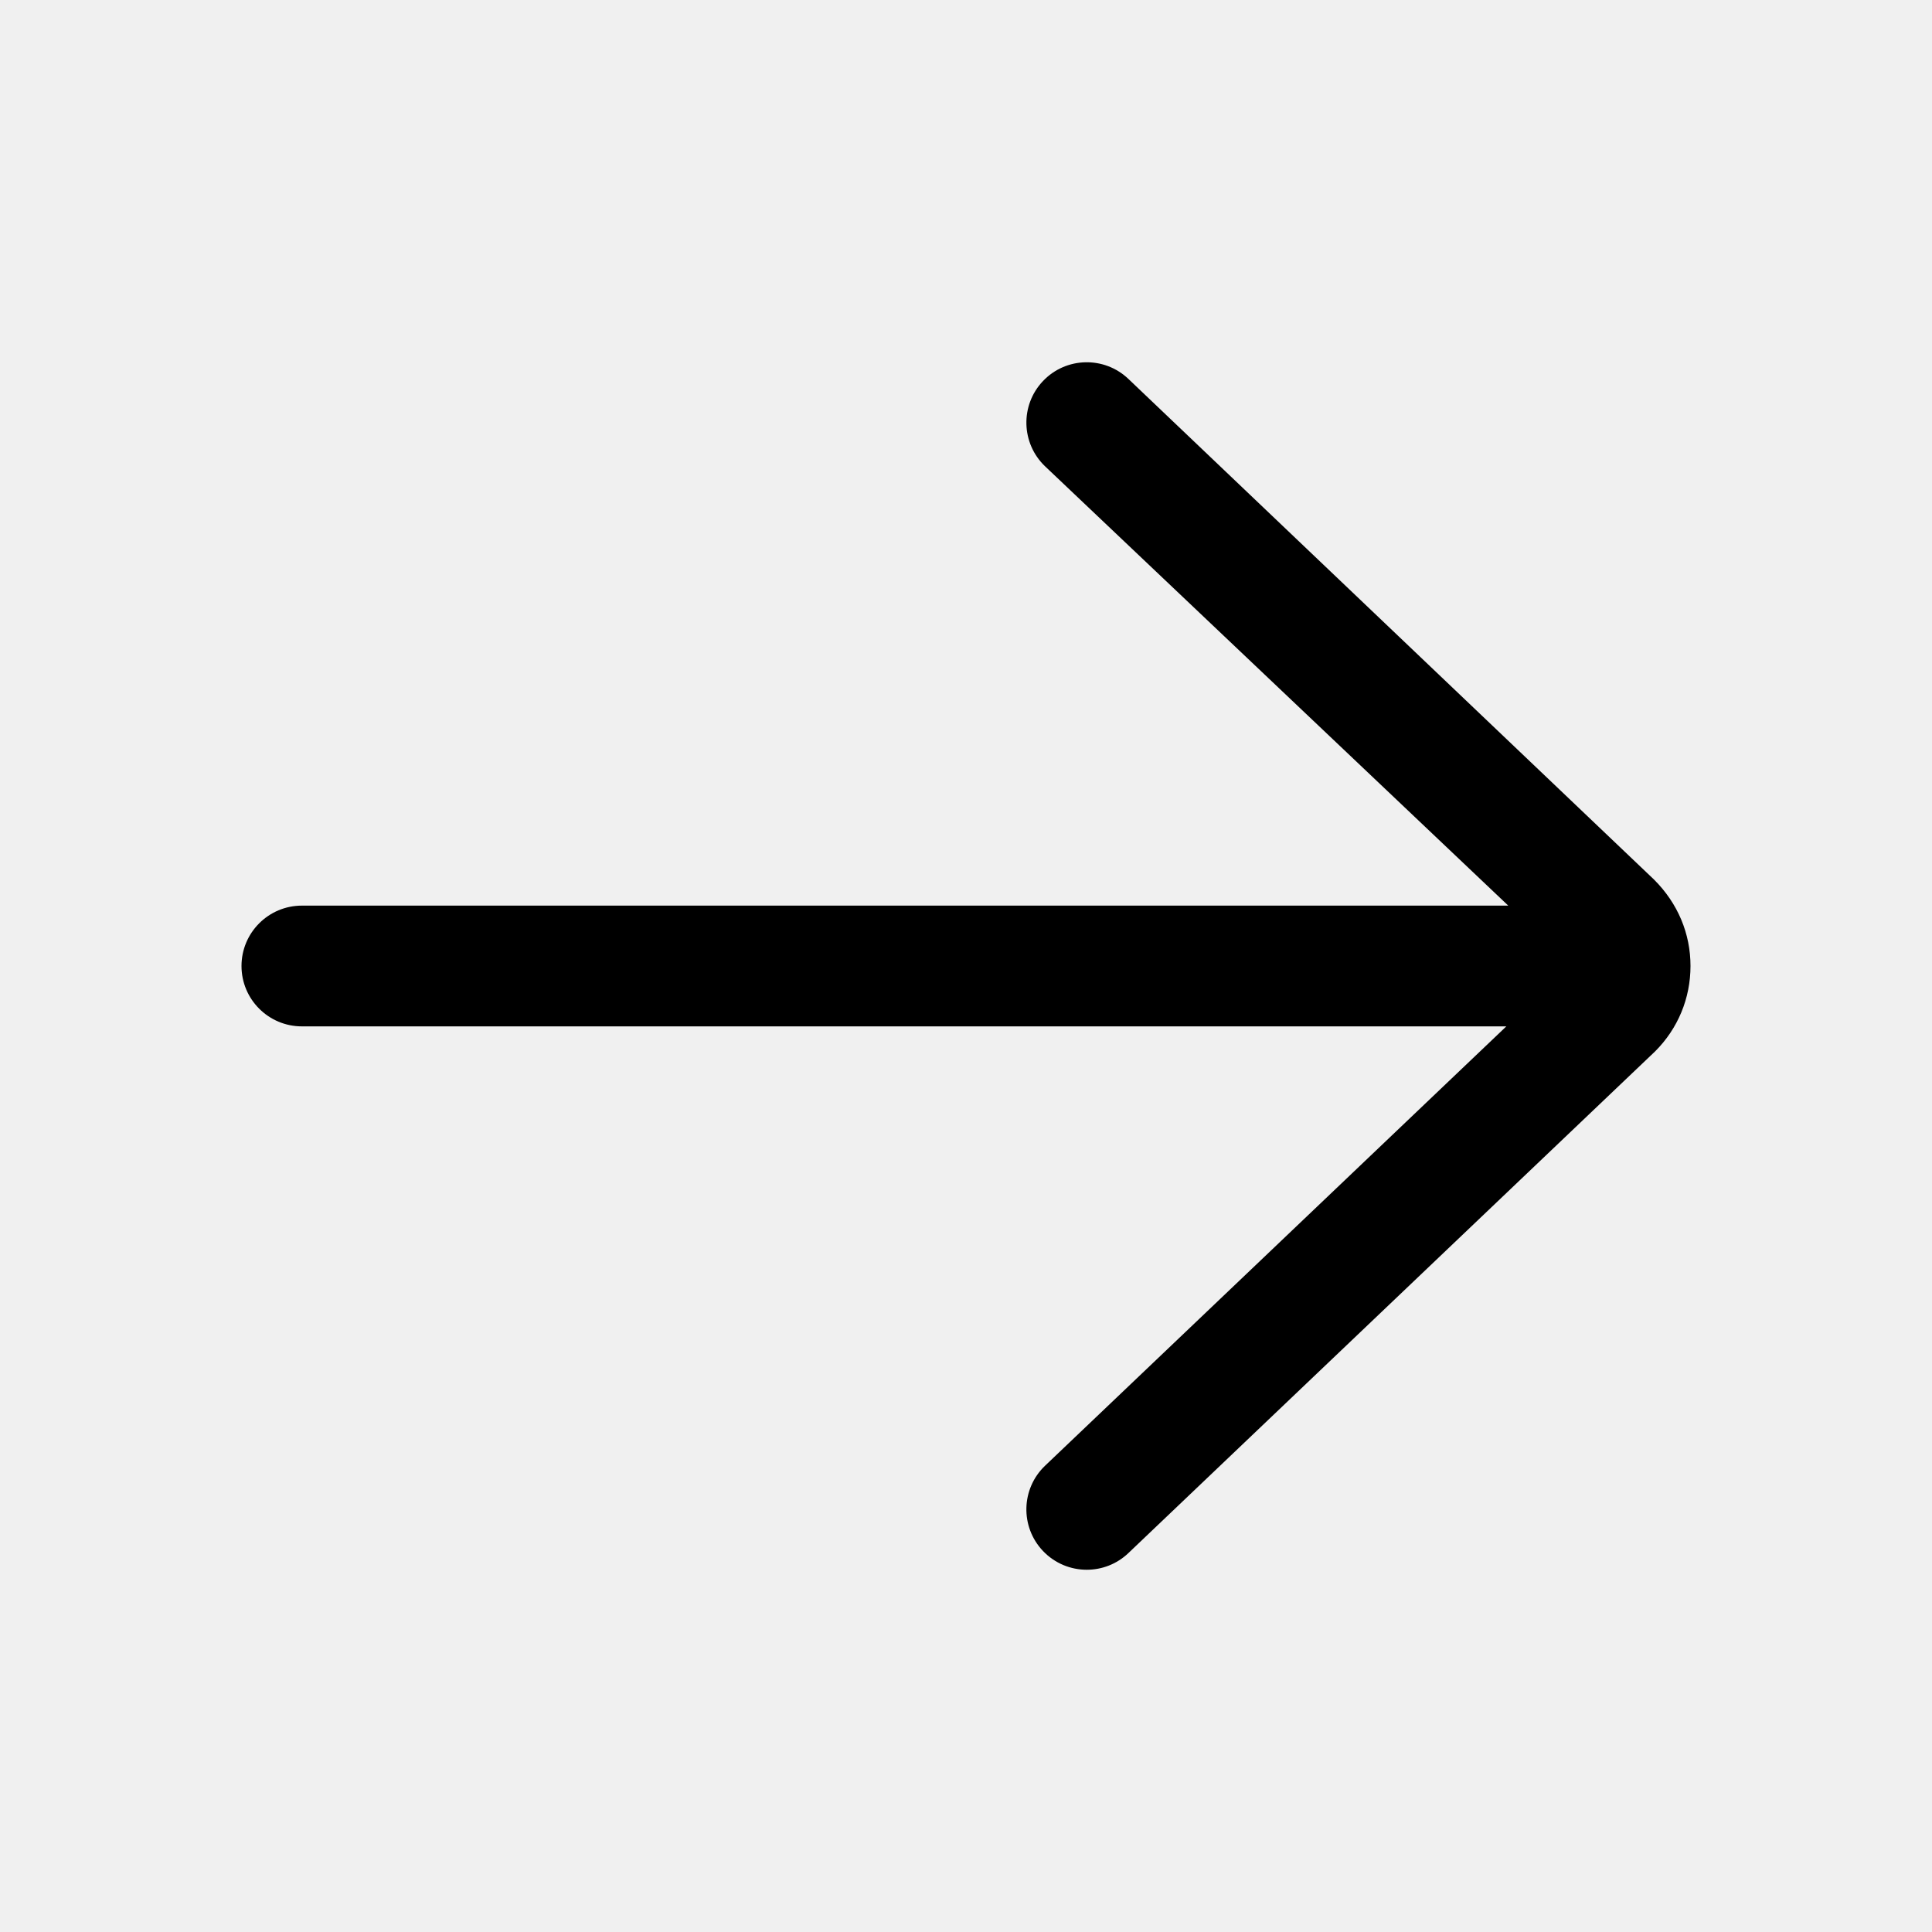
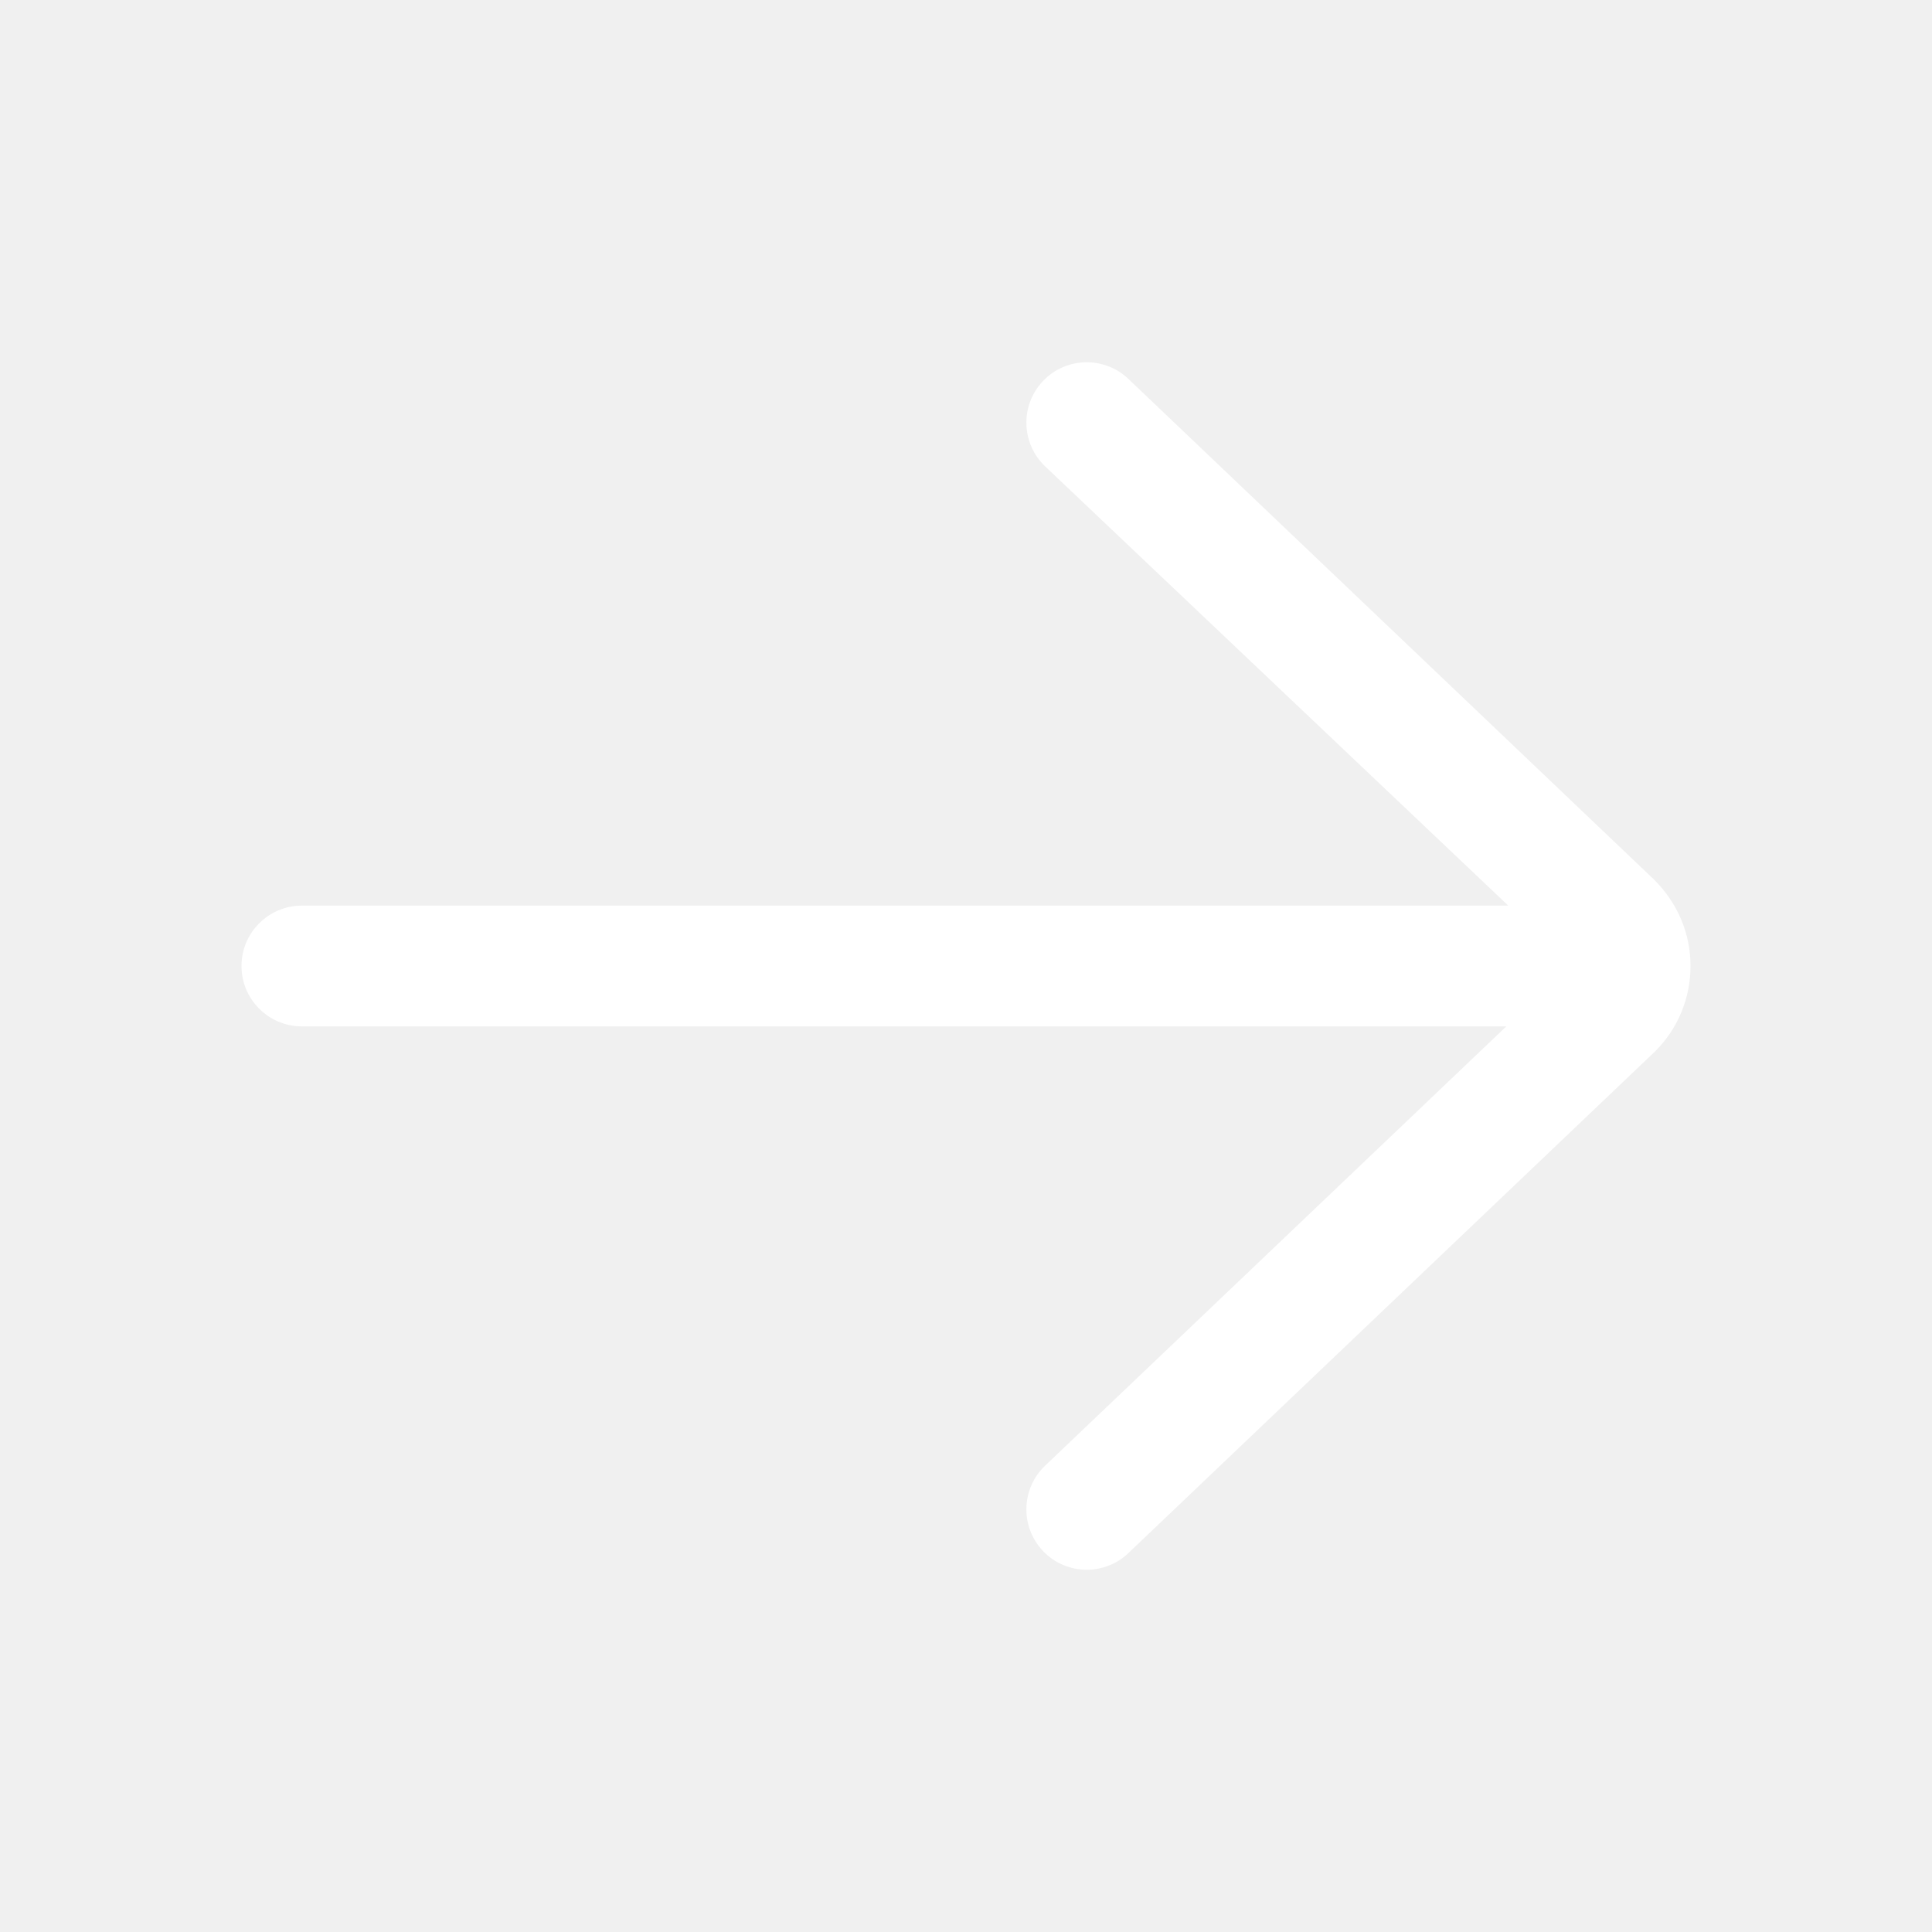
- <svg xmlns="http://www.w3.org/2000/svg" id="Layer" enable-background="new 0 0 64 64" height="512" viewBox="0 0 64 64" width="512" class="svg replaced-svg">
+ <svg xmlns="http://www.w3.org/2000/svg" id="Layer" enable-background="new 0 0 64 64" height="512" viewBox="0 0 64 64" width="512" fill="white" class="form__row">
  <path d="m37.379 12.552c-.799-.761-2.066-.731-2.827.069-.762.8-.73 2.066.069 2.828l15.342 14.551h-39.963c-1.104 0-2 .896-2 2s.896 2 2 2h39.899l-15.278 14.552c-.8.762-.831 2.028-.069 2.828.393.412.92.62 1.448.62.496 0 .992-.183 1.379-.552l17.449-16.62c.756-.755 1.172-1.759 1.172-2.828s-.416-2.073-1.207-2.862z" />
</svg>
